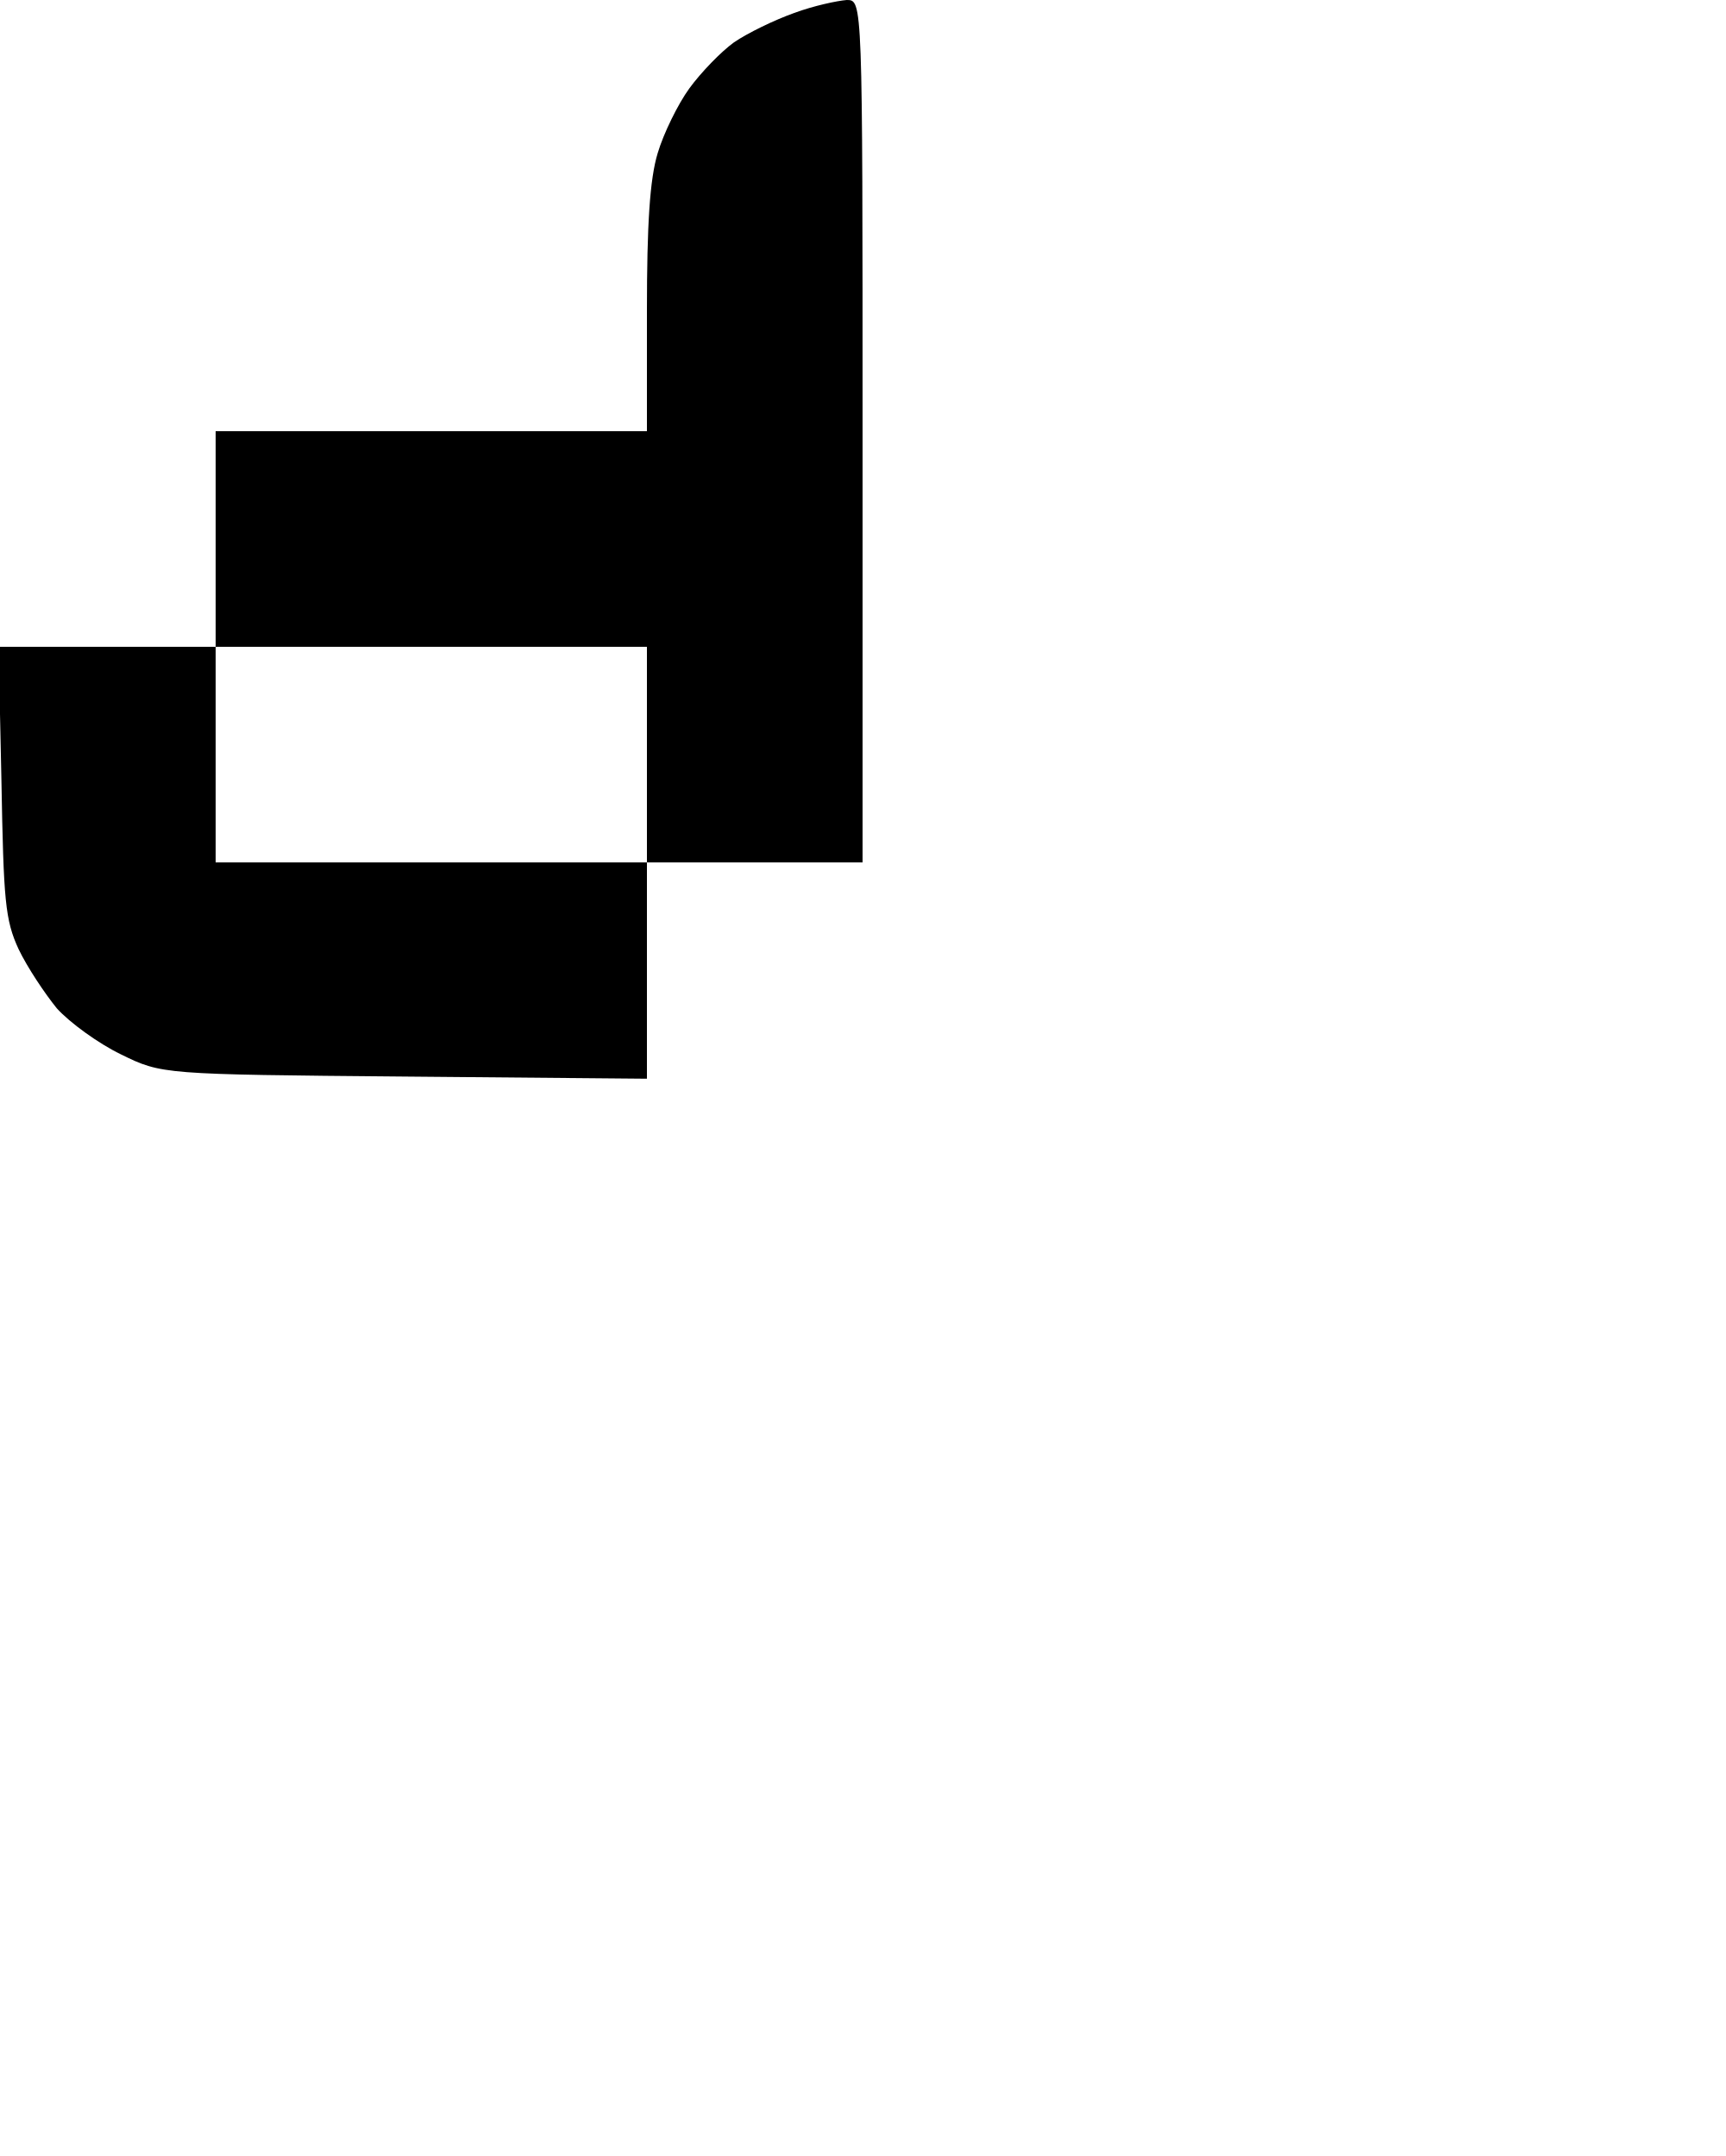
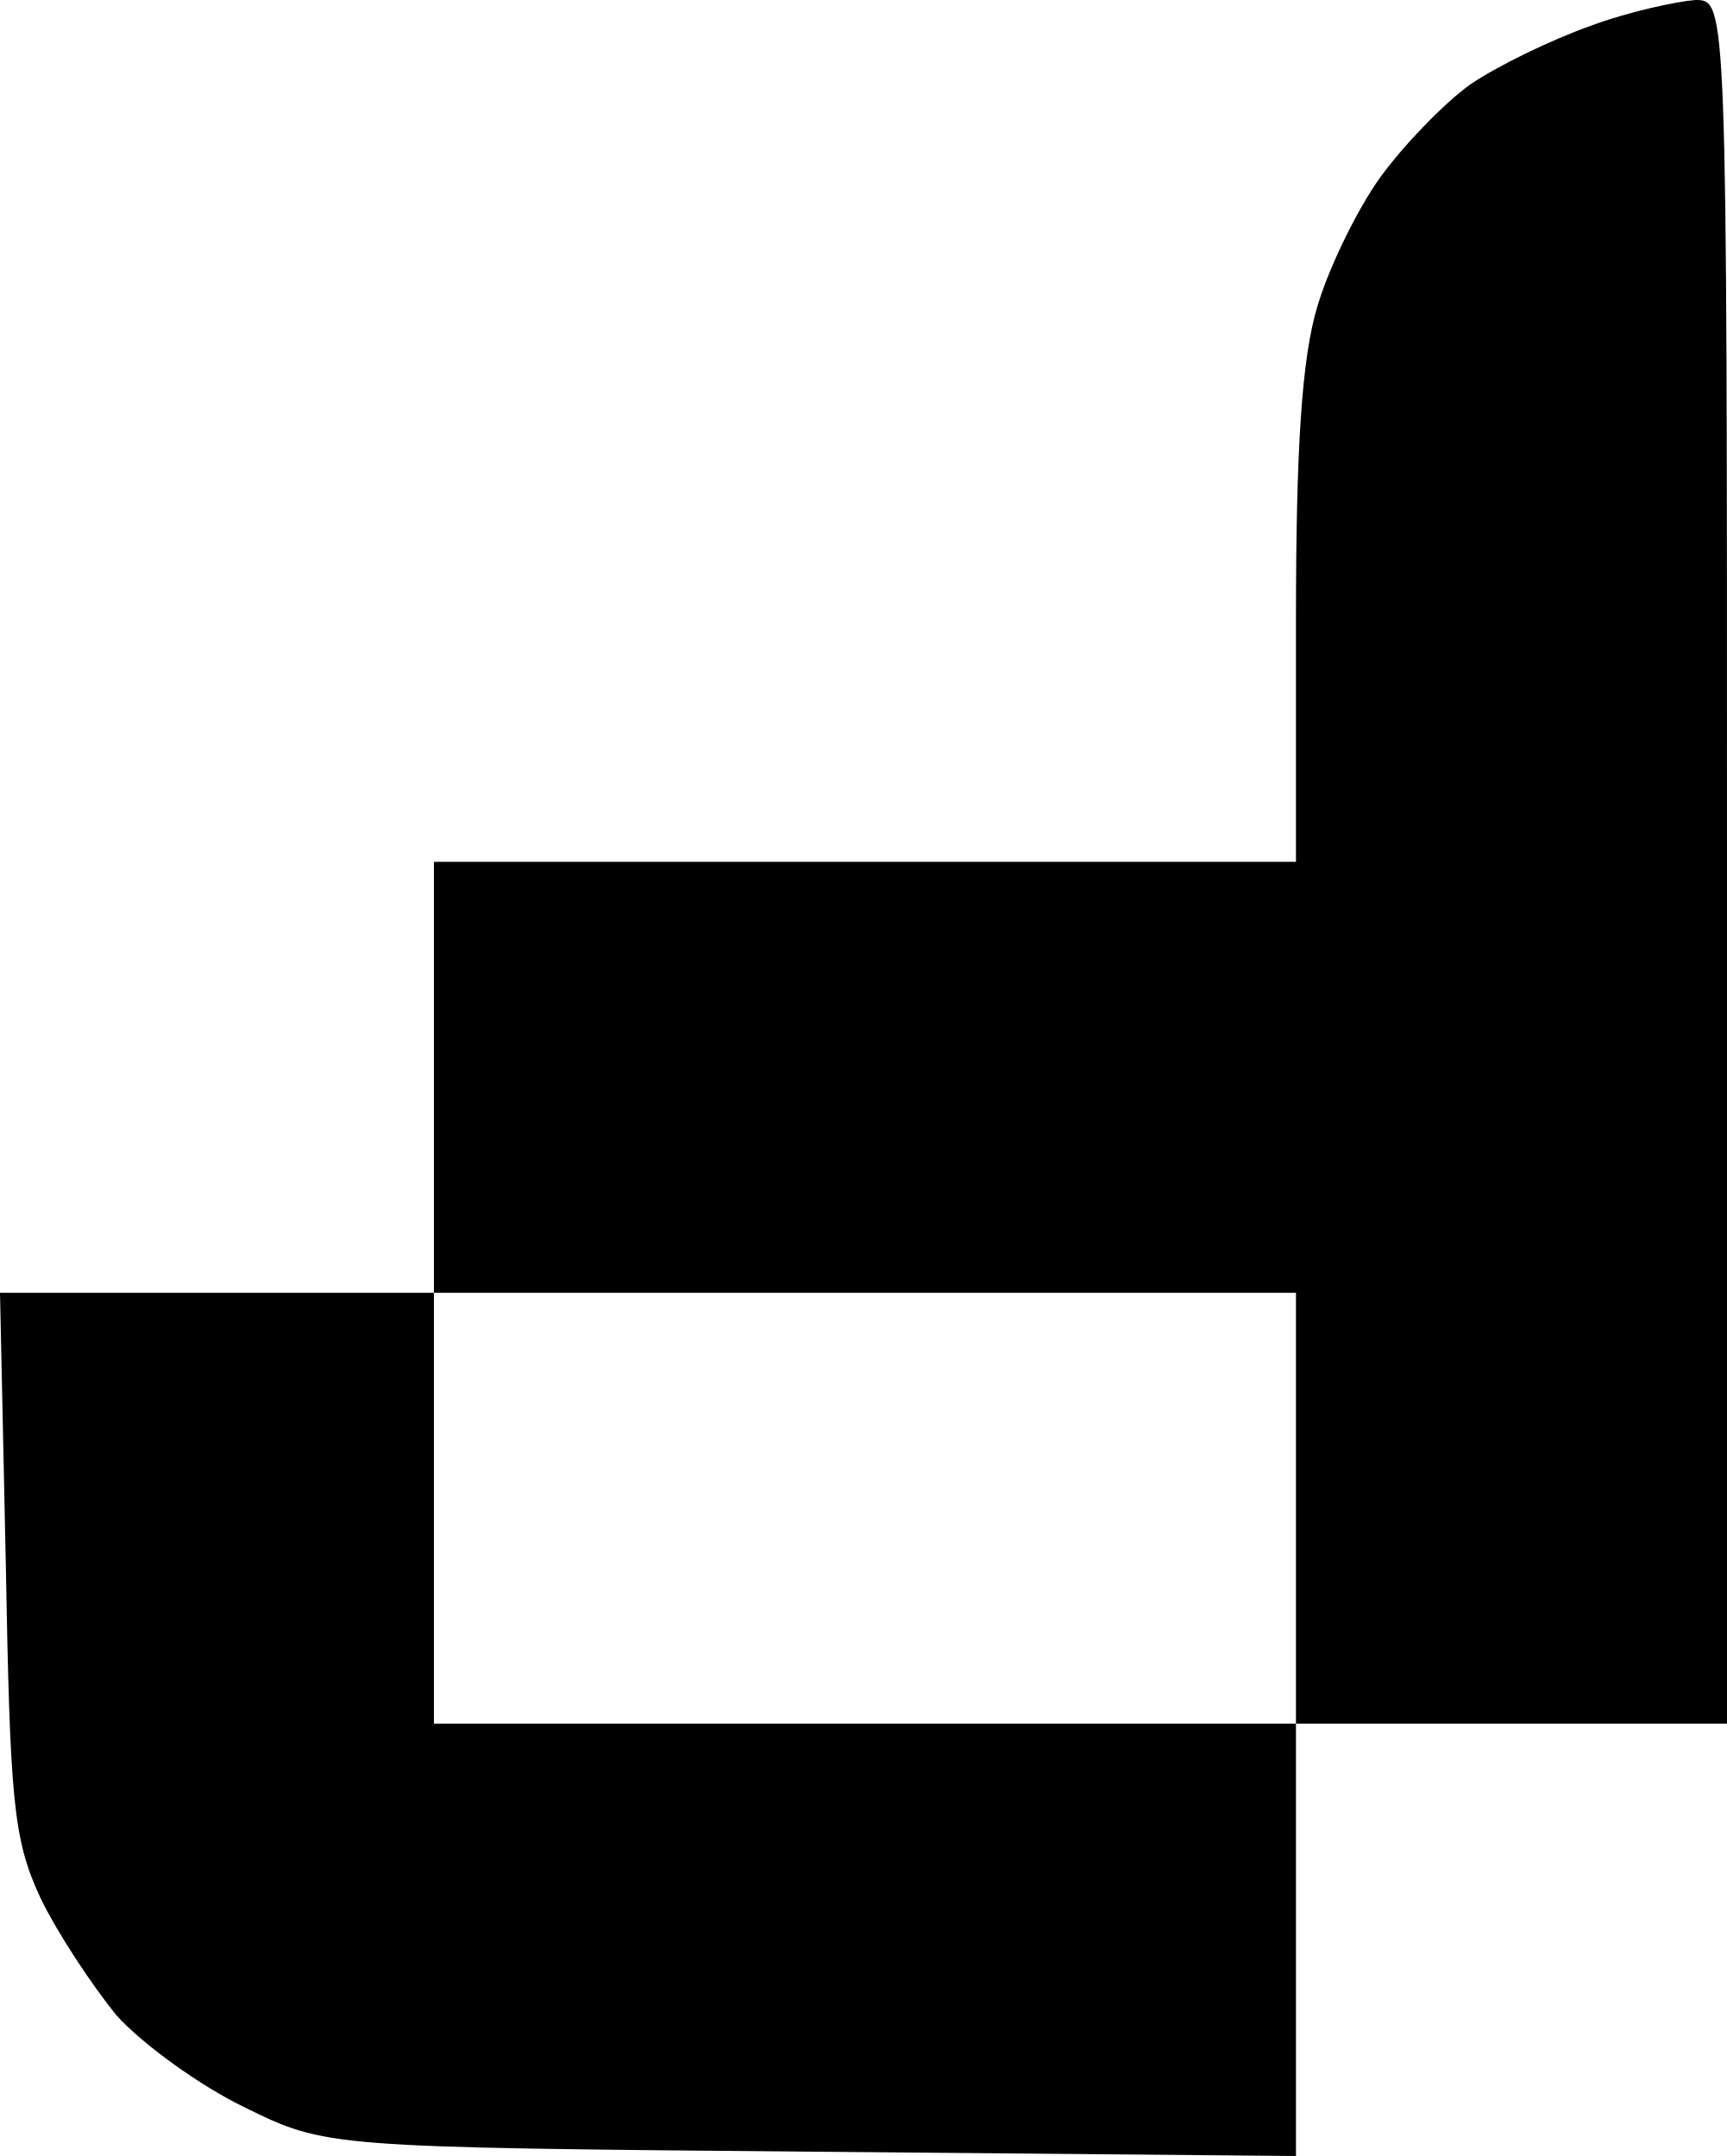
- <svg xmlns="http://www.w3.org/2000/svg" version="1.0" viewBox="0 0 240 300">
+ <svg xmlns="http://www.w3.org/2000/svg" version="1.0" viewBox="-0.2 0 120.2 150.1">
  <path d="M110.5 1.8c-2.8 1-6.5 2.8-8.4 4.1-1.8 1.3-4.6 4.2-6.2 6.4-1.6 2.2-3.6 6.3-4.4 9-1.1 3.6-1.5 9.9-1.5 21.9V60H30v30H-.2l.4 18.7c.3 16.6.5 19.3 2.4 23.4 1.2 2.5 3.6 6.1 5.3 8.2 1.8 2 5.8 4.9 8.9 6.4 5.7 2.8 5.7 2.8 39.5 3.1l33.7.3V120h30V60c0-60 0-60-2.2-60-1.3.1-4.6.8-7.3 1.8zM90 105v15H30V90h60v15z" />
</svg>
